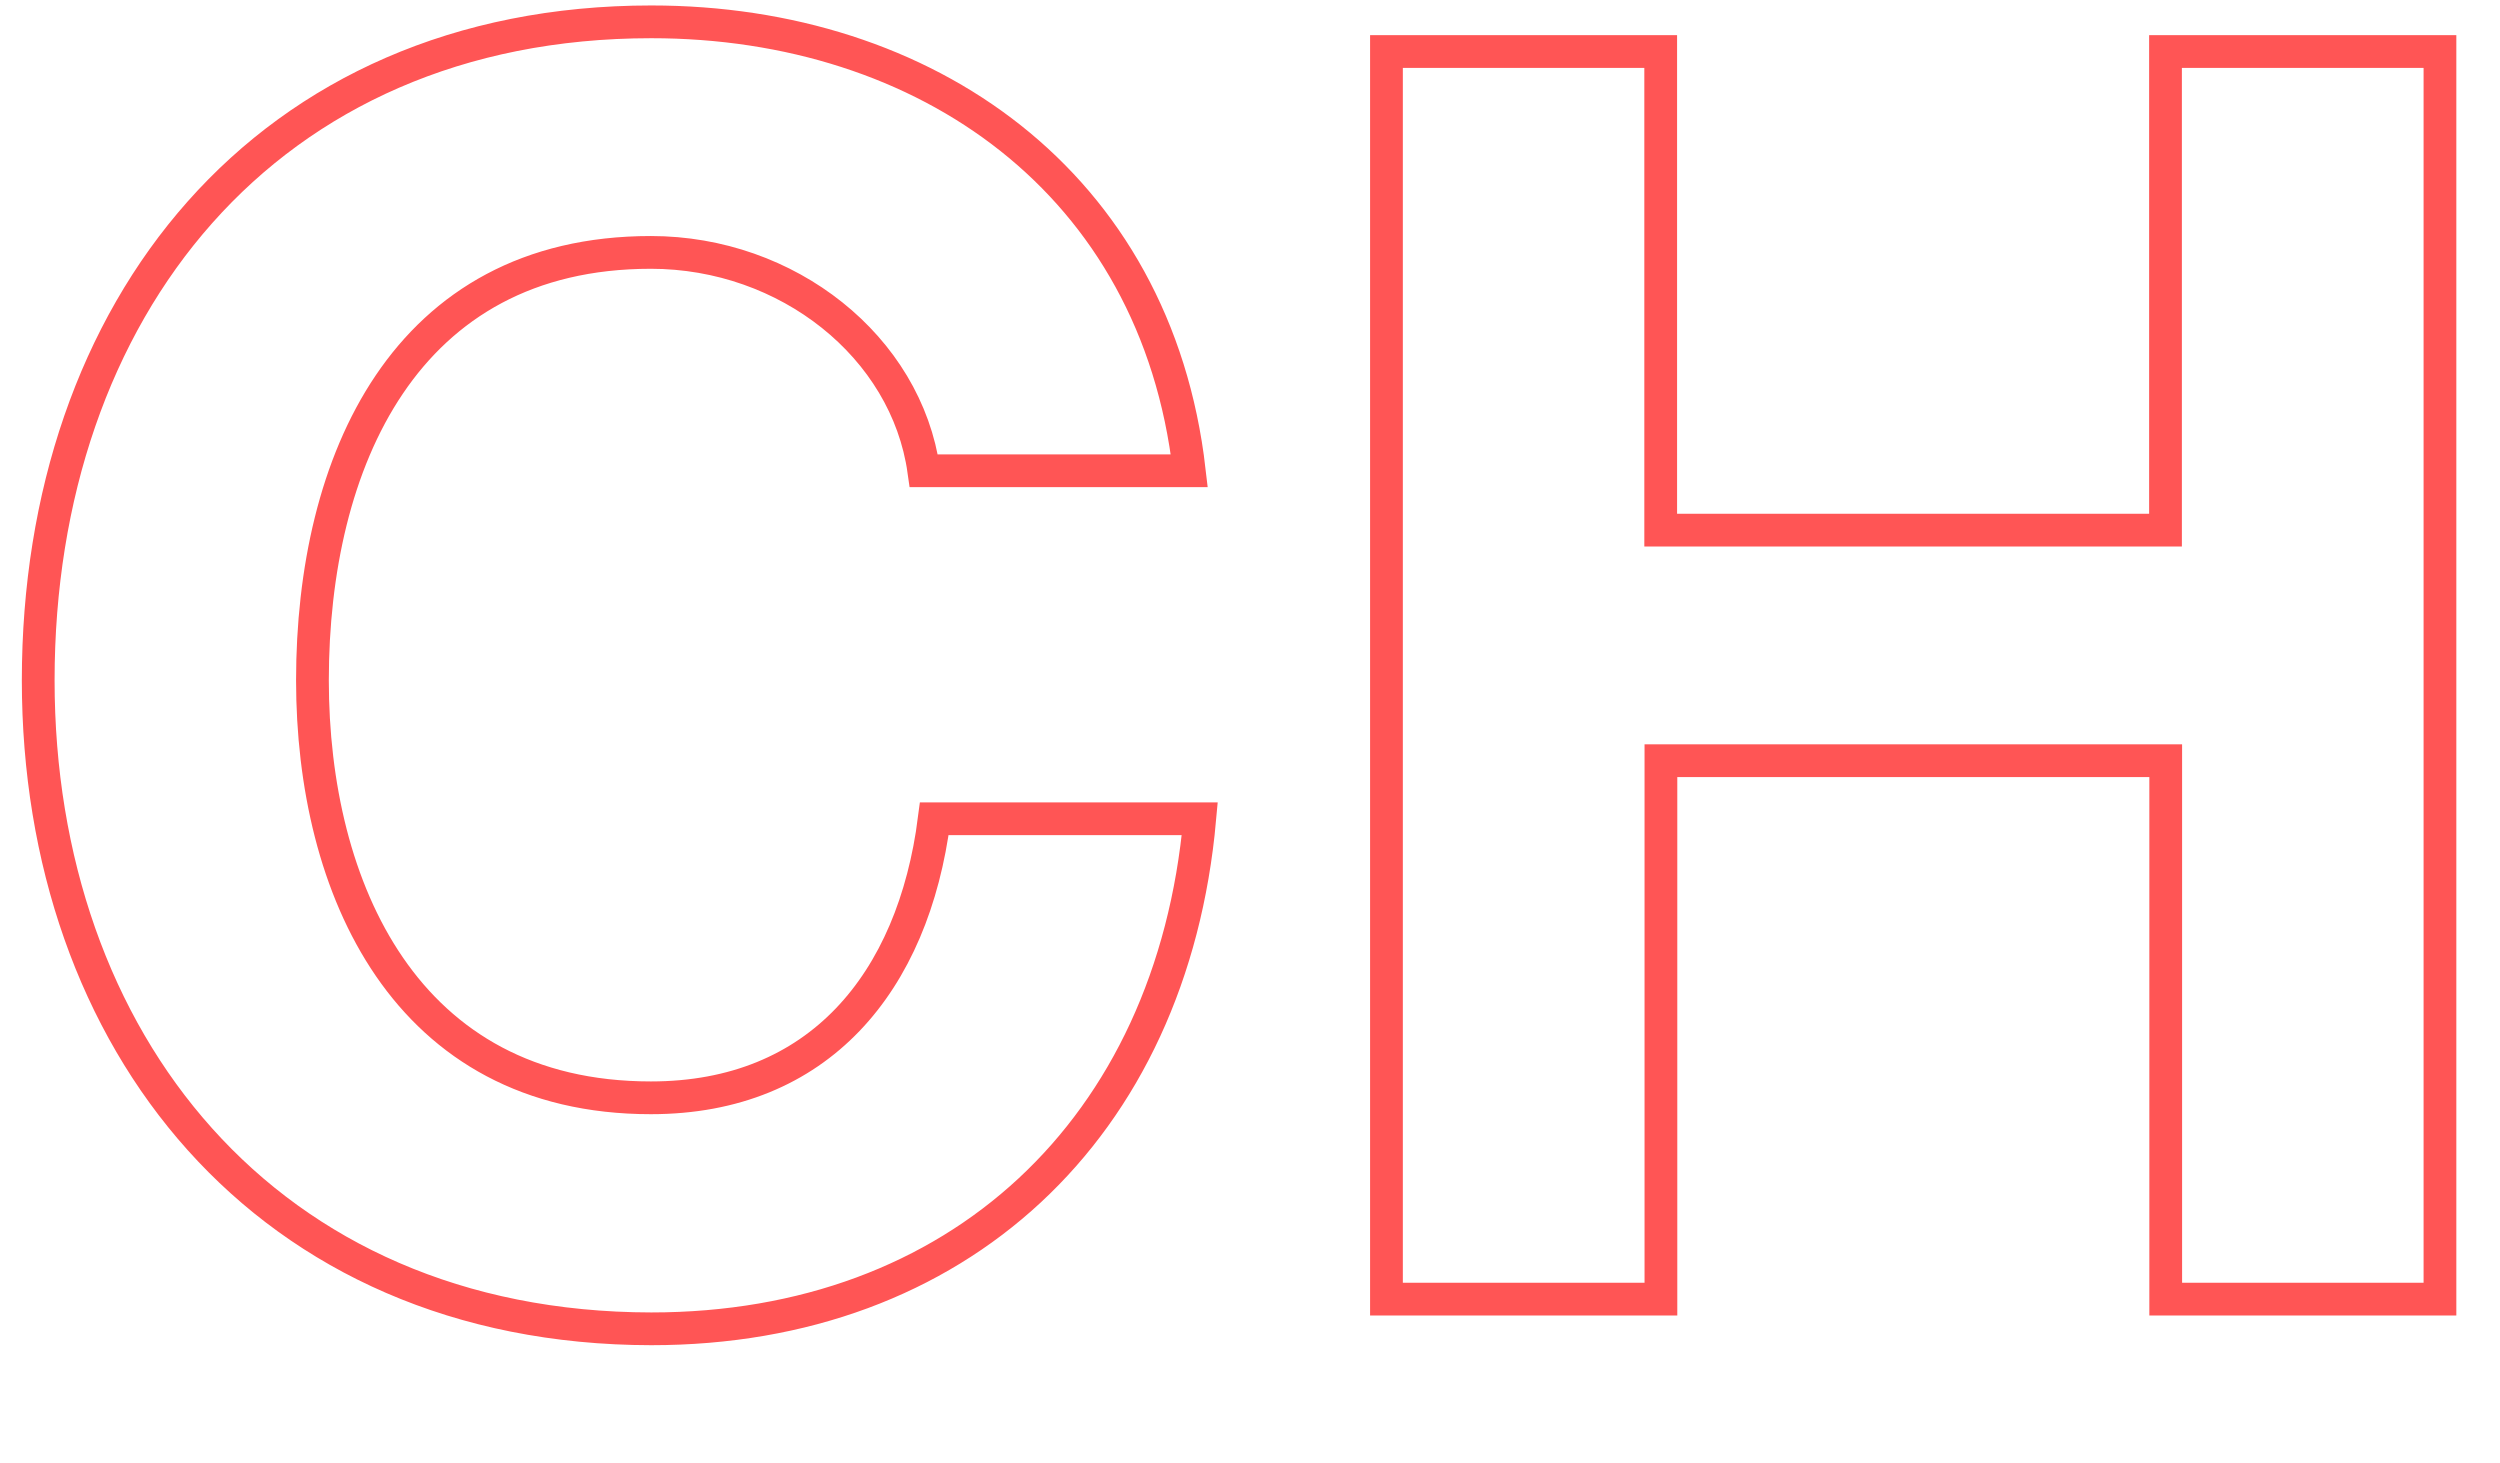
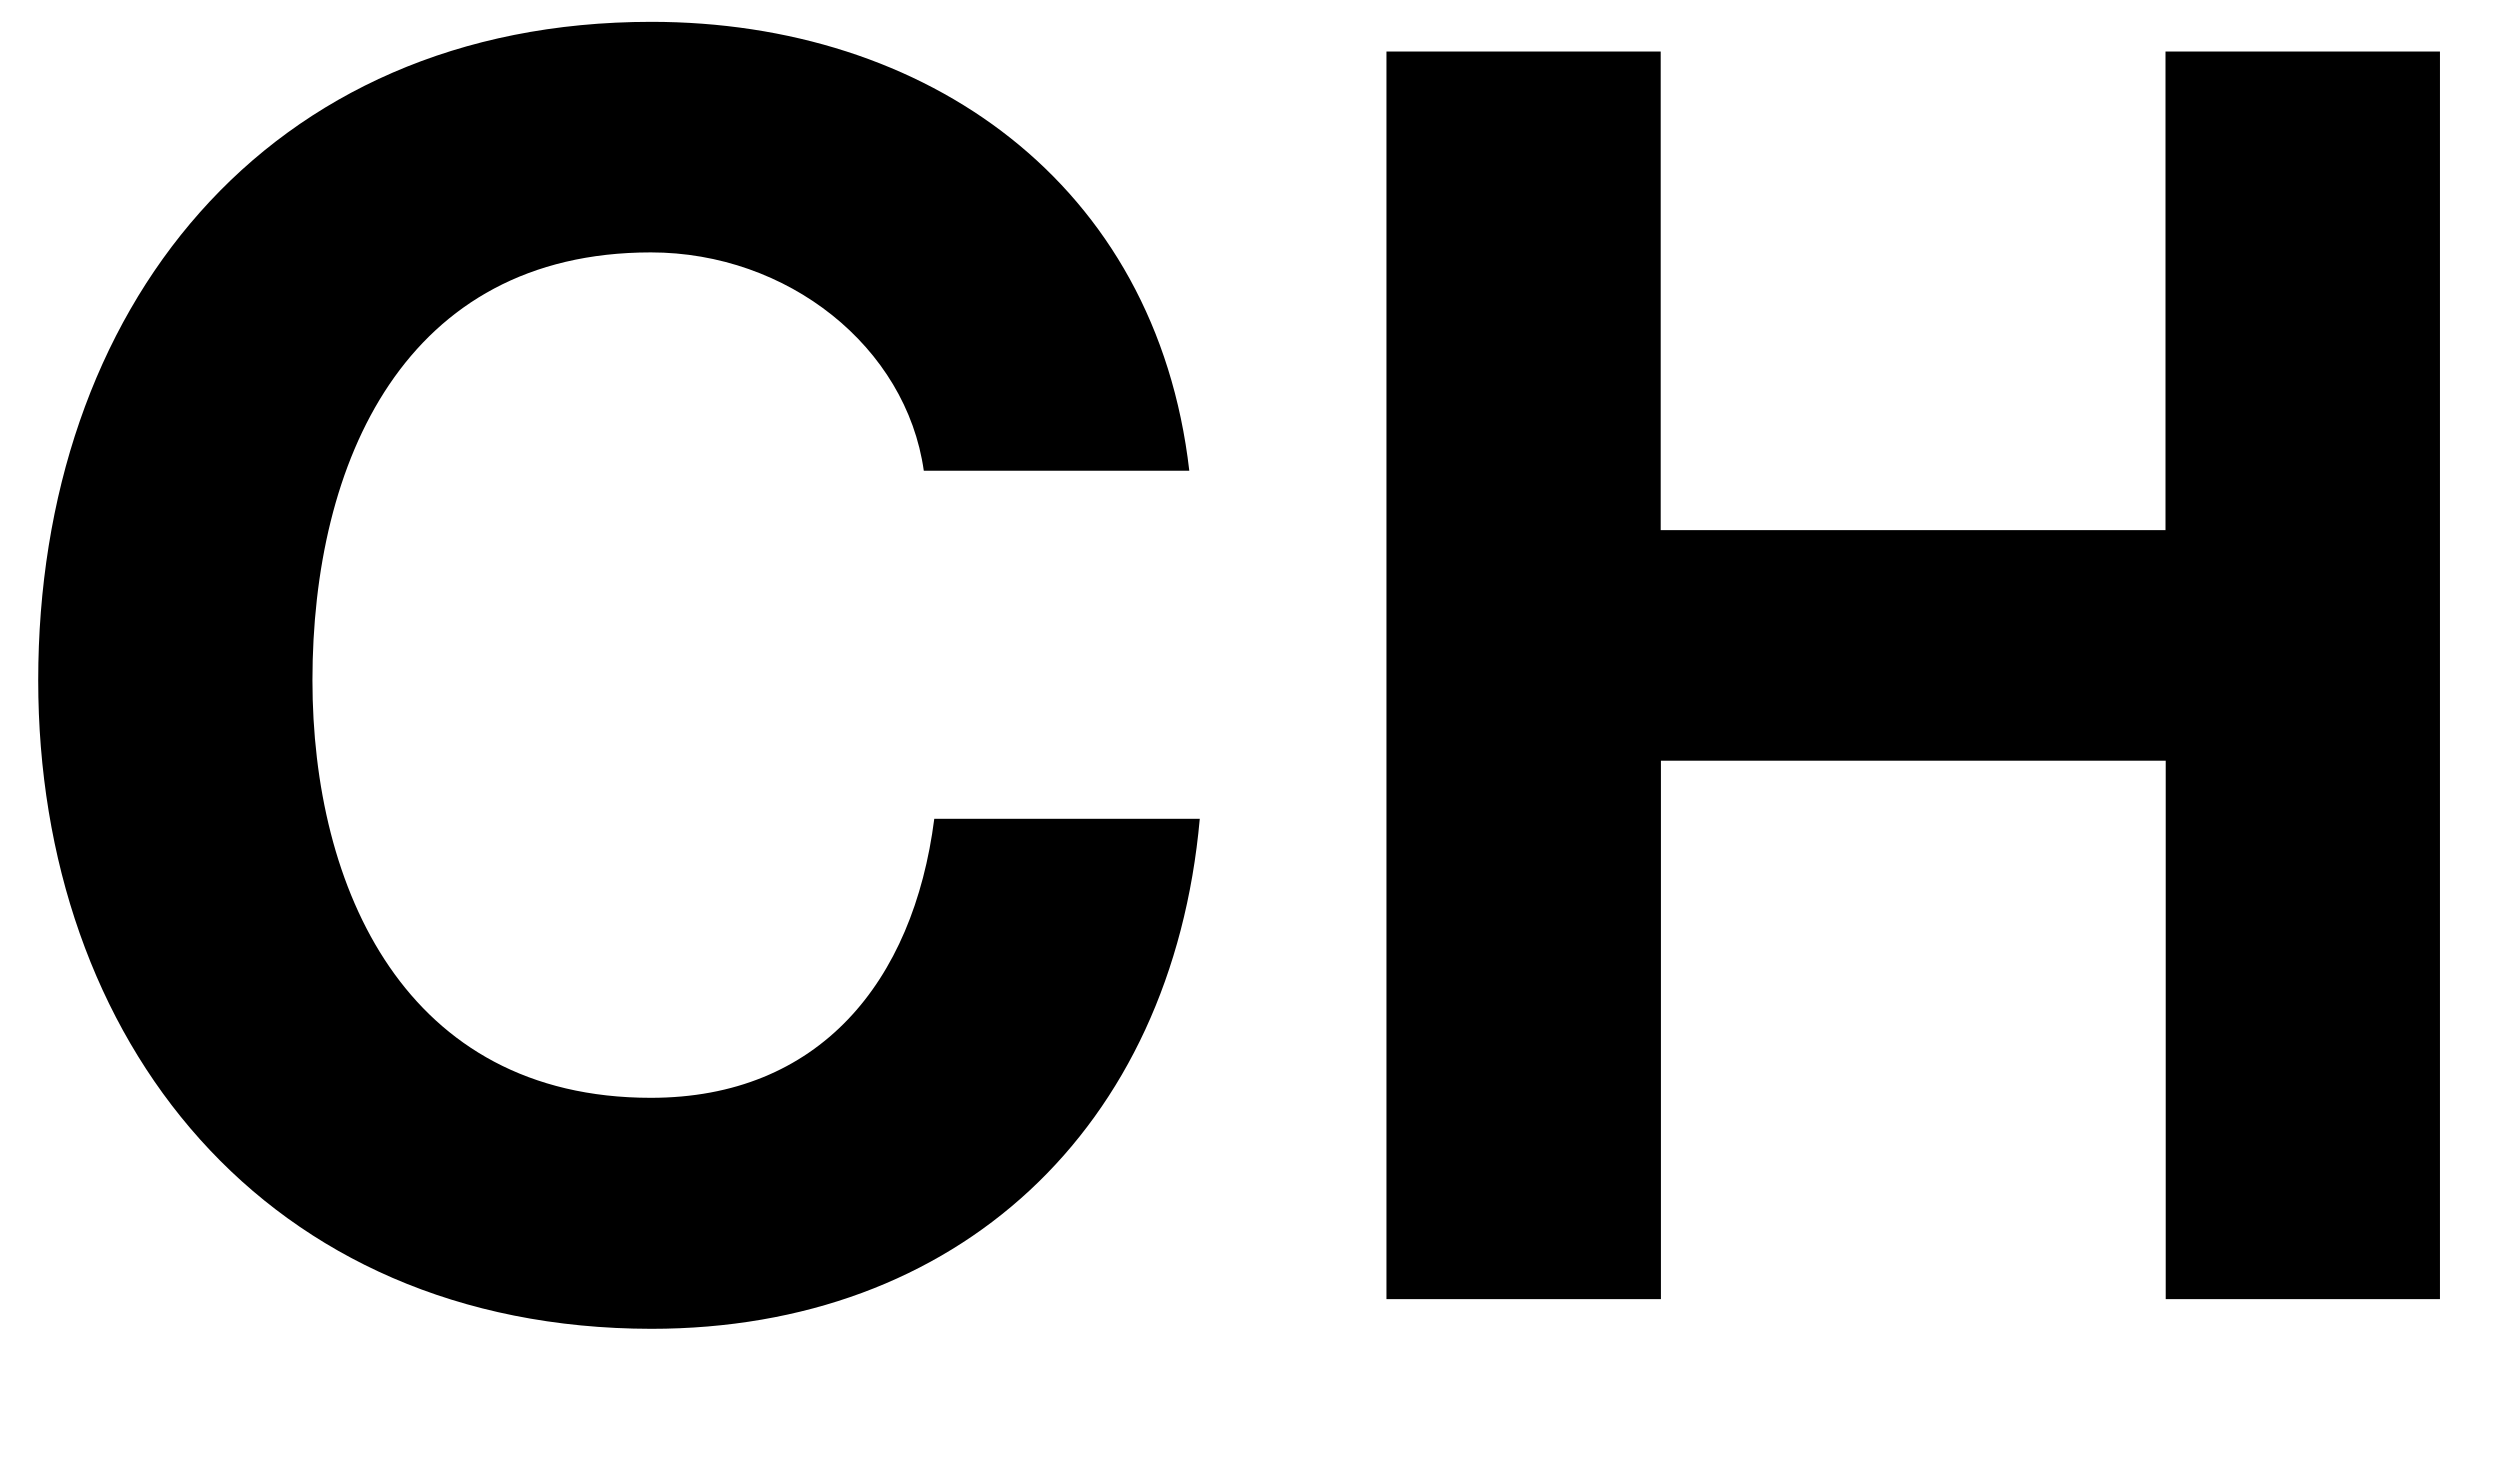
- <svg xmlns="http://www.w3.org/2000/svg" id="Layer_1" data-name="Layer 1" viewBox="0 0 229 134">
-   <defs>
-     <style>.cls-1{fill:none;stroke:#f55;stroke-width:3px;}</style>
-   </defs>
-   <path class="cls-1" d="M84.62,43.12c-1.6-11.36-12.48-20-25-20-22.56,0-31,19.2-31,39.2,0,19,8.48,38.24,31,38.24C75,100.56,83.66,90,85.58,75H109.9c-2.56,28.48-22.24,46.72-50.24,46.72C24.3,121.68,3.5,95.28,3.5,62.32,3.5,28.4,24.3,2,59.66,2c25.12,0,46.24,14.72,49.28,41.12Z" />
-   <path class="cls-1" d="M127,4.72h25.12V48.56h46.24V4.72H223.5V119H198.38V69.68H152.14V119H127Z" />
+ <svg xmlns="http://www.w3.org/2000/svg" viewBox="0 0 229 134">
+   <path d="M84.62,43.12c-1.6-11.36-12.48-20-25-20-22.56,0-31,19.2-31,39.2,0,19,8.48,38.24,31,38.24C75,100.56,83.66,90,85.58,75H109.9c-2.56,28.48-22.24,46.72-50.24,46.72C24.3,121.68,3.5,95.28,3.5,62.32,3.5,28.4,24.3,2,59.66,2c25.12,0,46.24,14.72,49.28,41.12Z" />
+   <path d="M127,4.72h25.12V48.56h46.24V4.72H223.5V119H198.38V69.68H152.14V119H127Z" />
</svg>
